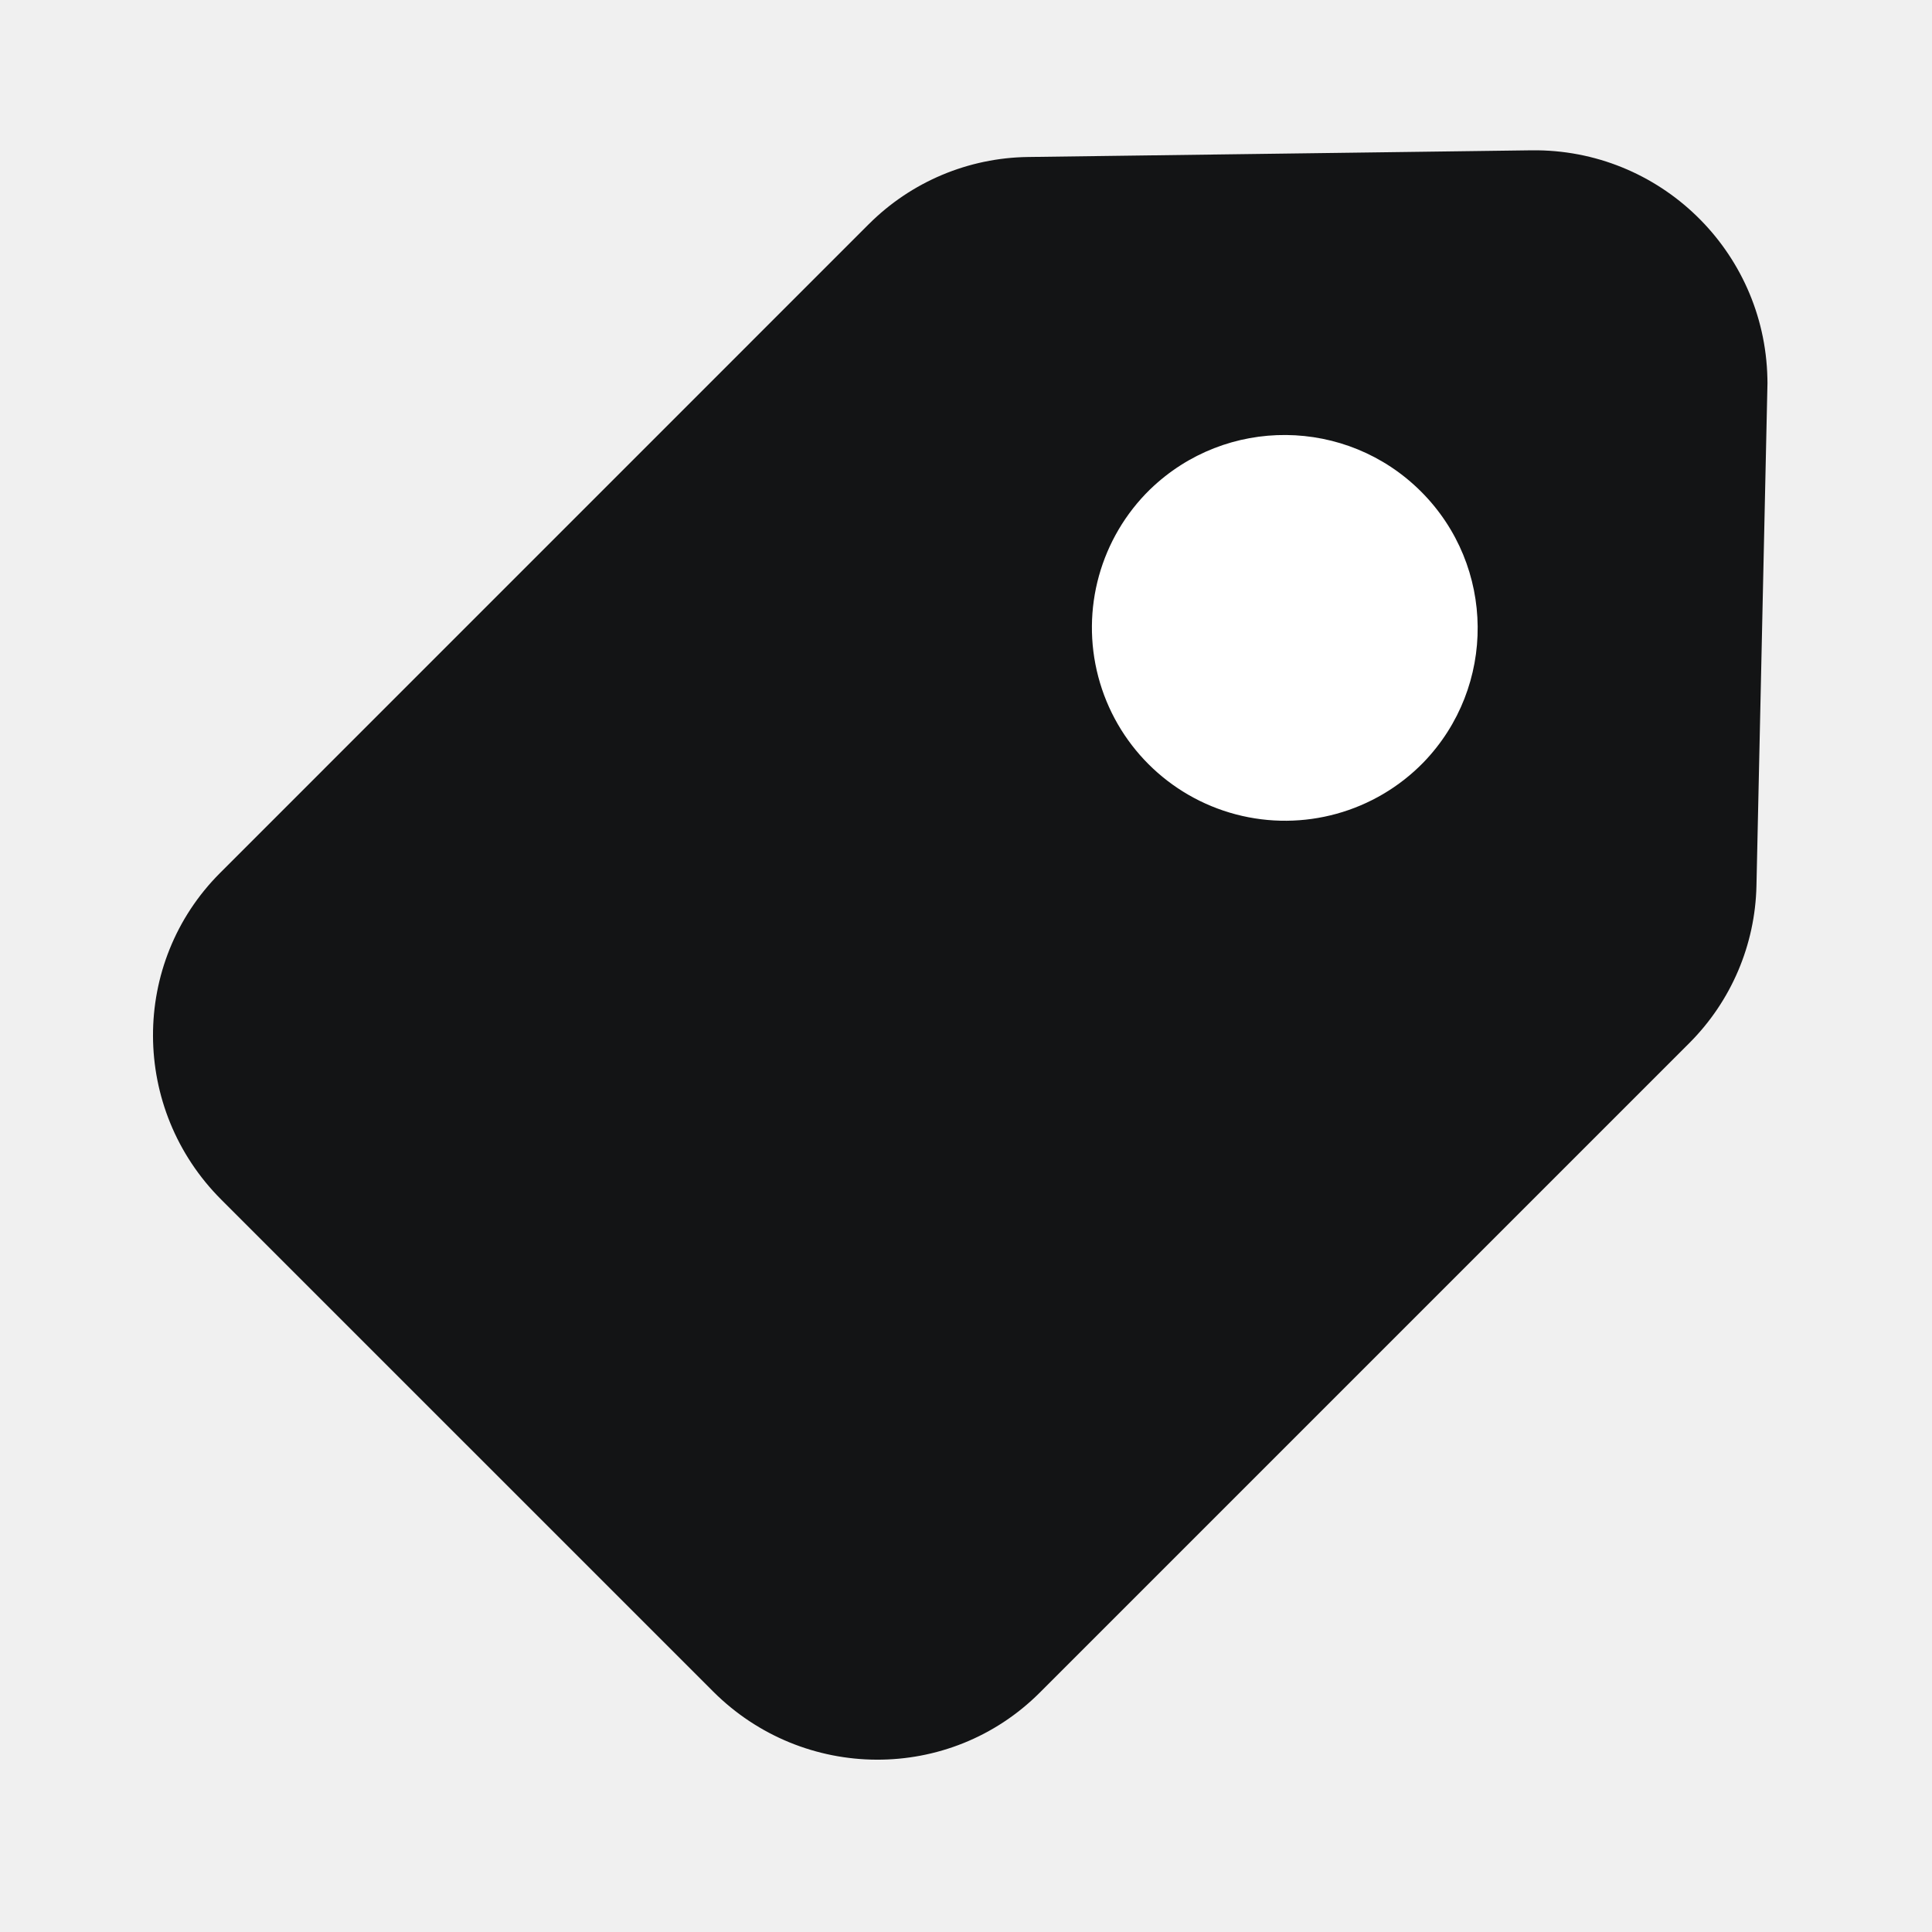
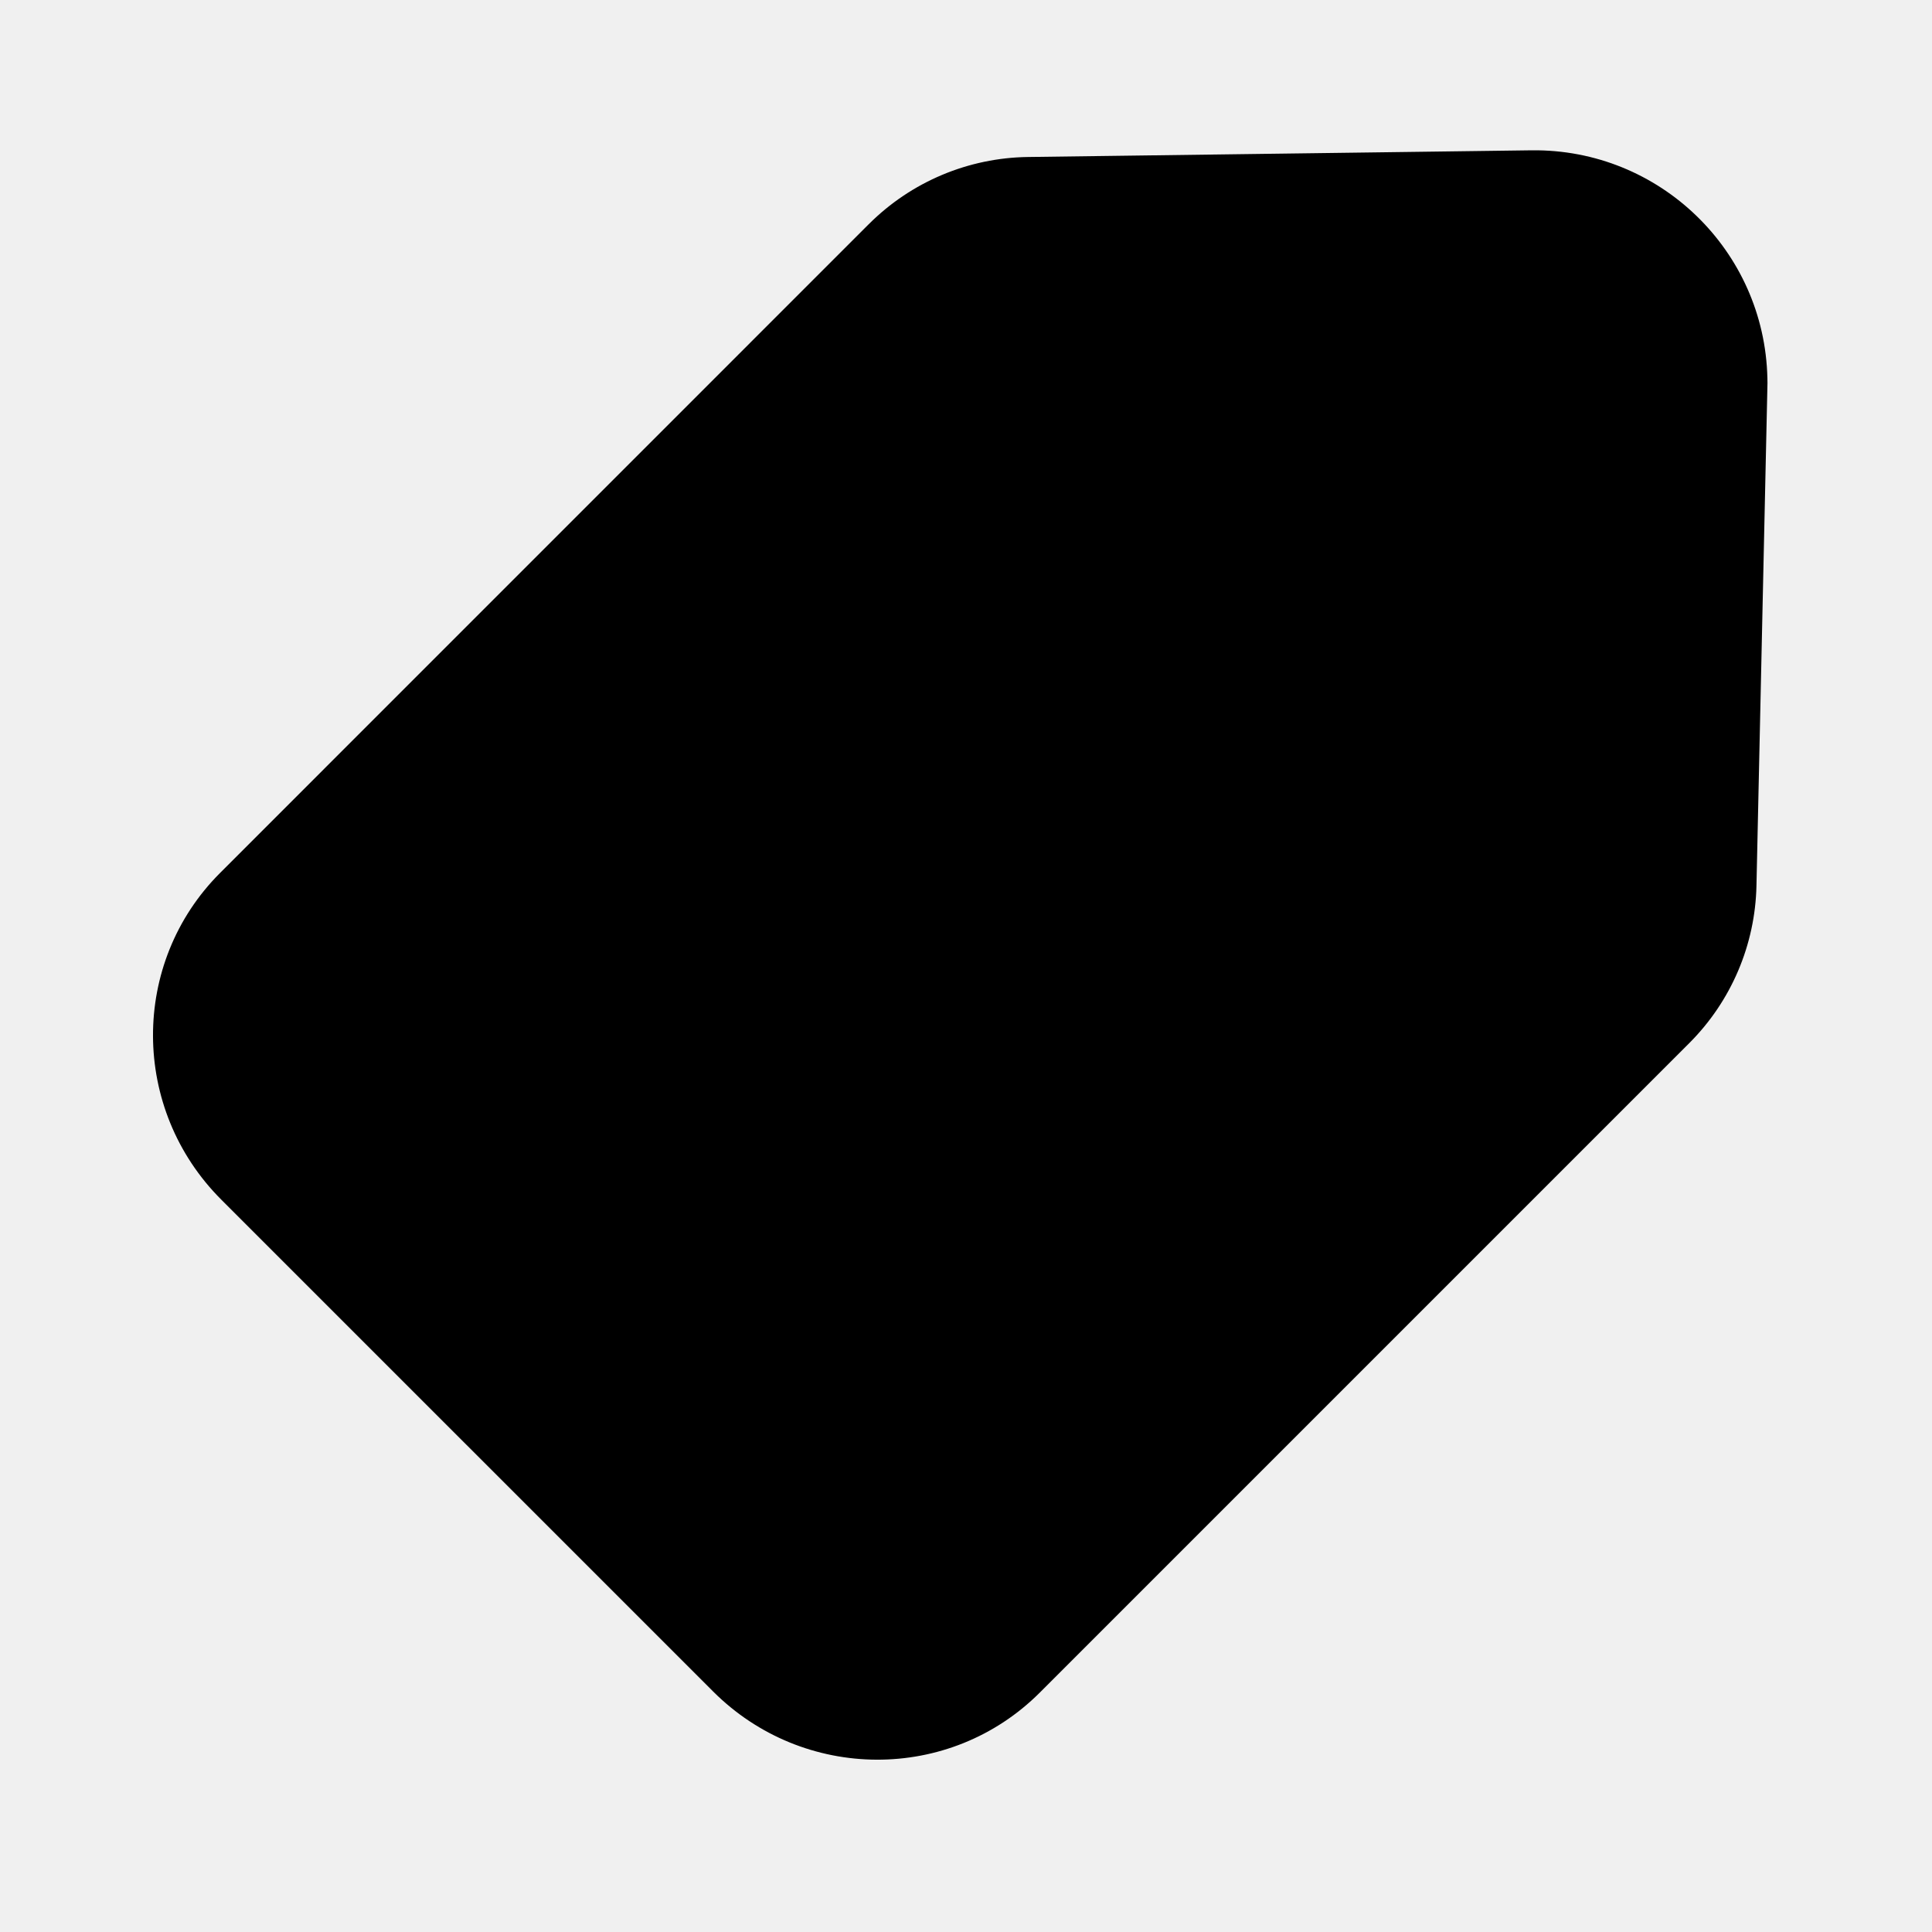
<svg xmlns="http://www.w3.org/2000/svg" t="1674397936331" class="icon" viewBox="0 0 1024 1024" version="1.1" p-id="2706" width="200" height="200">
-   <path d="M460.554 118.743a121.528 121.528 0 0 1 84.378-35.533L811.827 79.667a123.515 123.515 0 0 1 124.928 120.791l0.041 2.601-5.837 266.404a121.528 121.528 0 0 1-35.512 83.313L551.096 897.126c-47.657 47.636-125.174 47.35-173.158-0.635L117.268 635.822c-47.985-47.985-48.271-125.501-0.614-173.158L460.534 118.743z" fill="#131415" p-id="2707" />
-   <path d="M609.649 259.297a102.4 102.4 0 1 0 144.794 144.814 102.4 102.4 0 0 0-144.794-144.794z" fill="#FFFFFF" p-id="2708" />
+   <path d="M460.554 118.743a121.528 121.528 0 0 1 84.378-35.533L811.827 79.667a123.515 123.515 0 0 1 124.928 120.791l0.041 2.601-5.837 266.404a121.528 121.528 0 0 1-35.512 83.313L551.096 897.126c-47.657 47.636-125.174 47.35-173.158-0.635L117.268 635.822c-47.985-47.985-48.271-125.501-0.614-173.158L460.534 118.743z" p-id="2707" />
+   <path d="M609.649 259.297a102.4 102.4 0 1 0 144.794 144.814 102.4 102.4 0 0 0-144.794-144.794z" p-id="2708" />
</svg>
